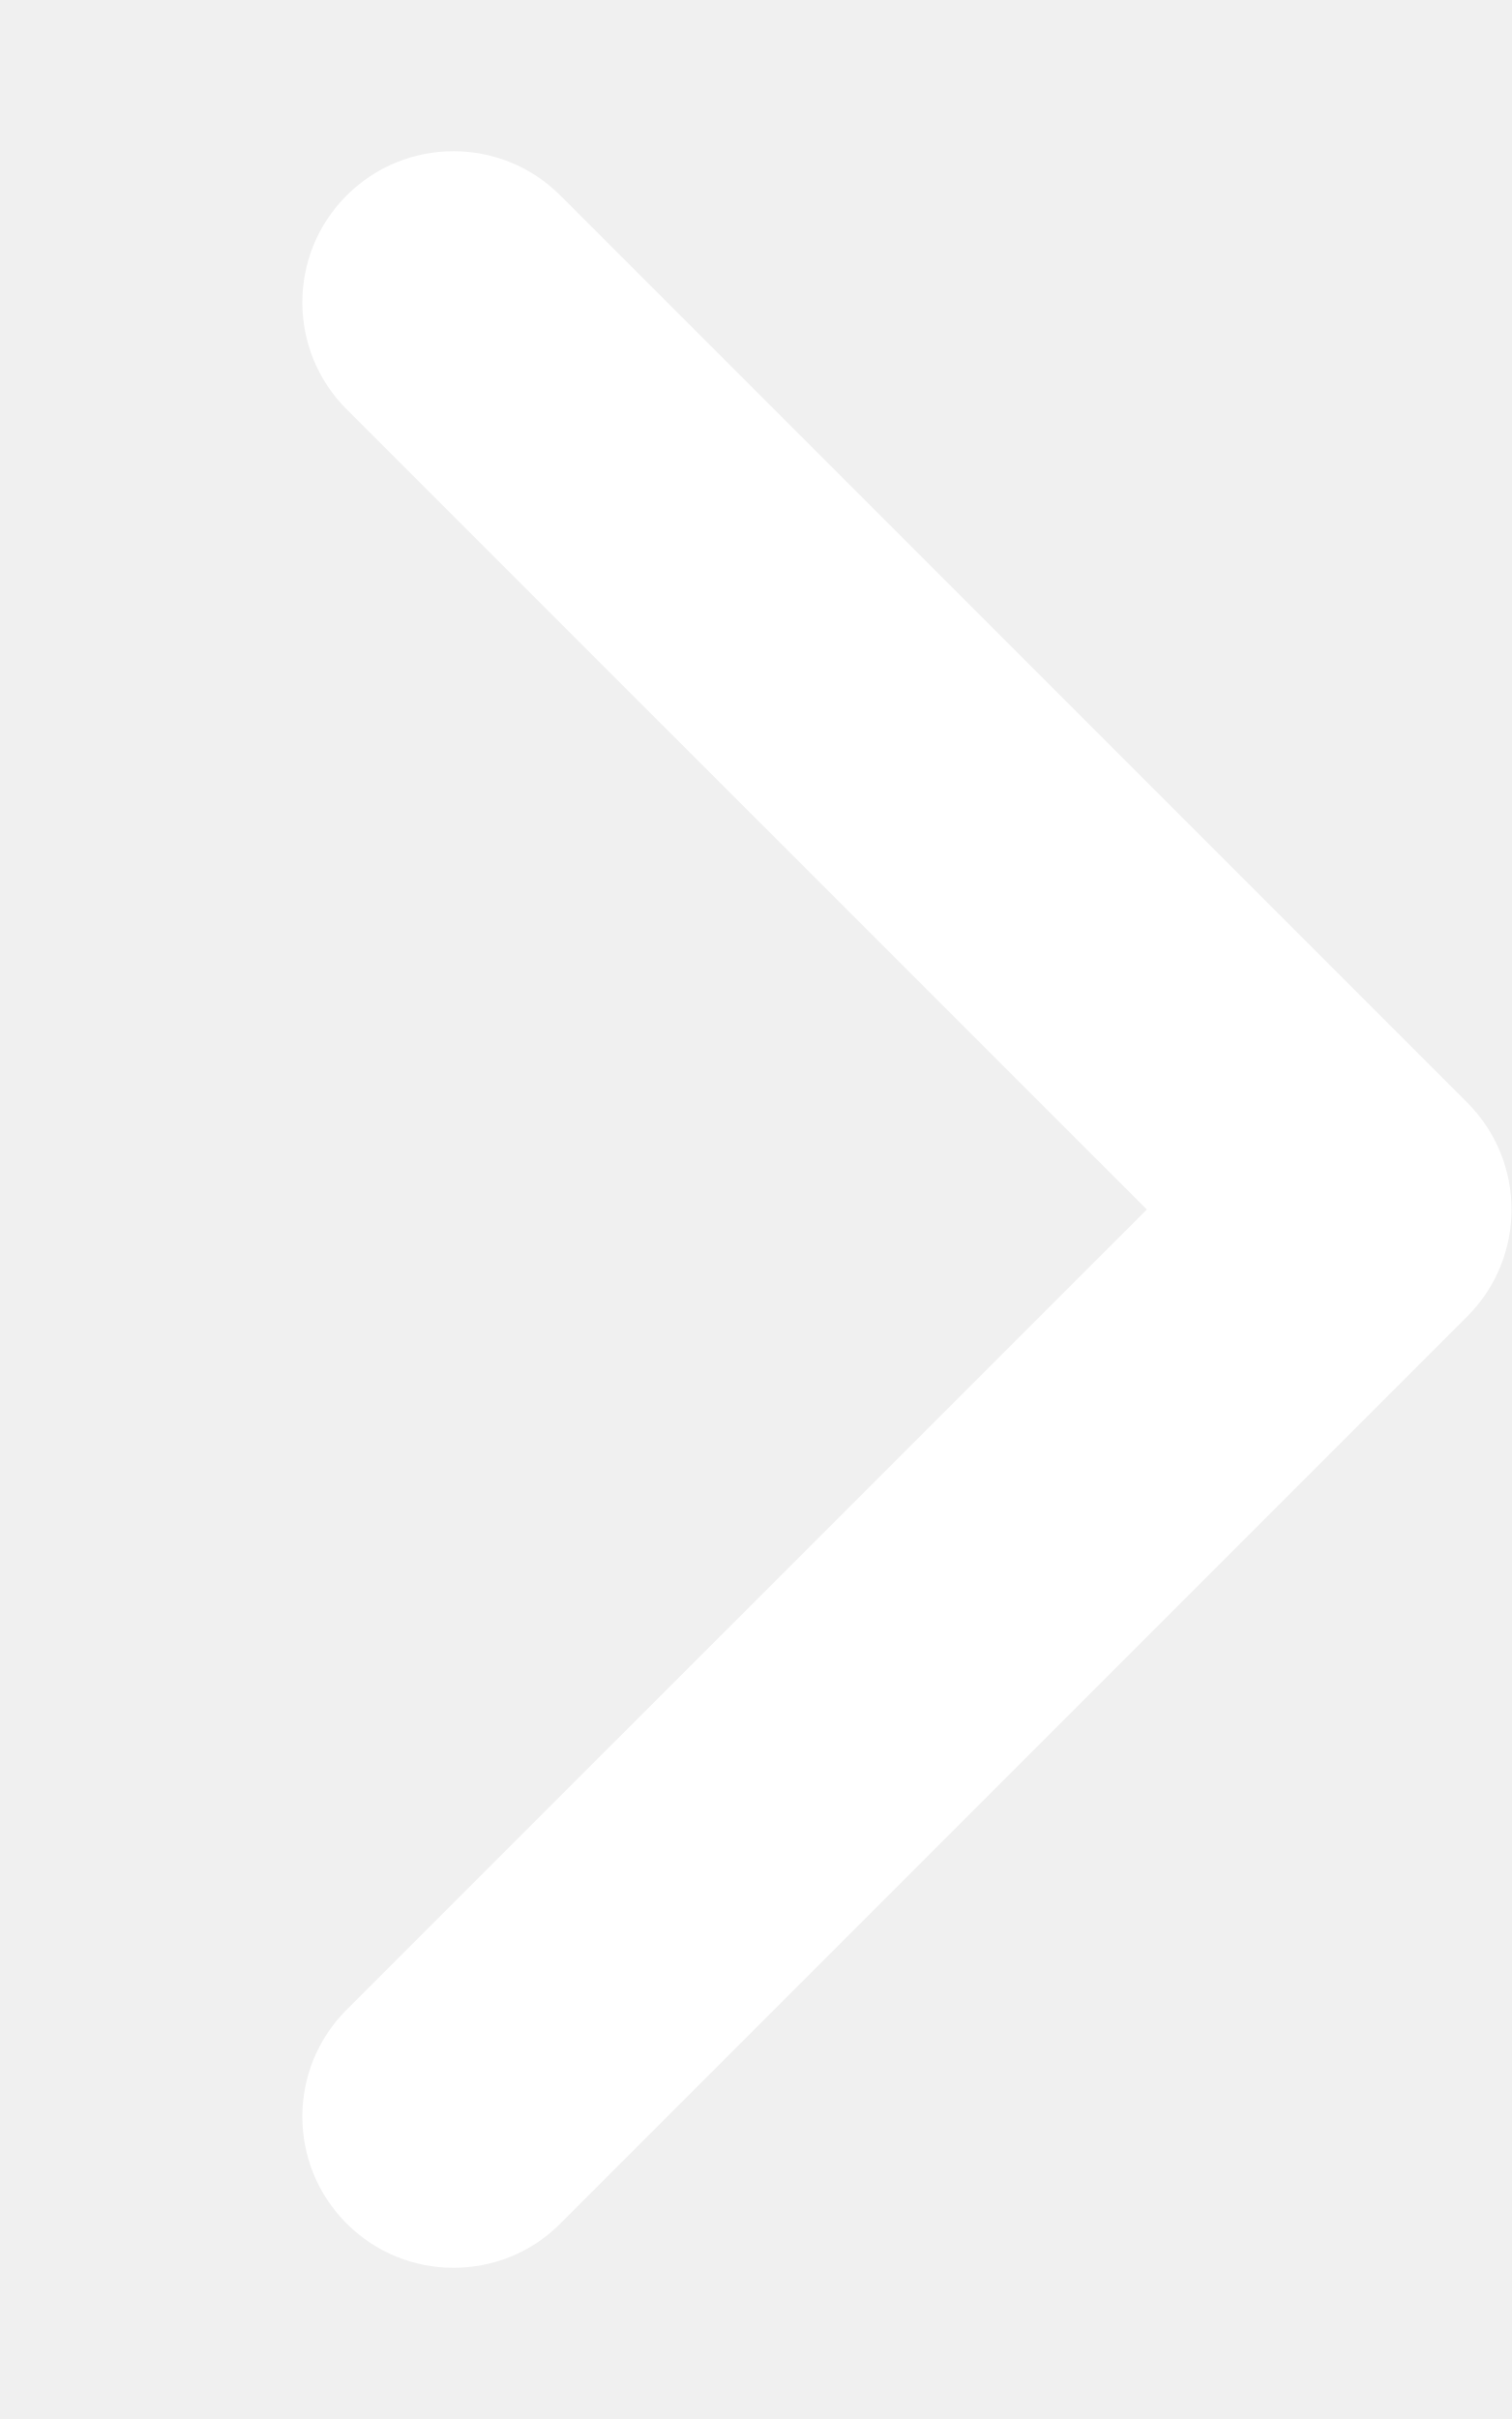
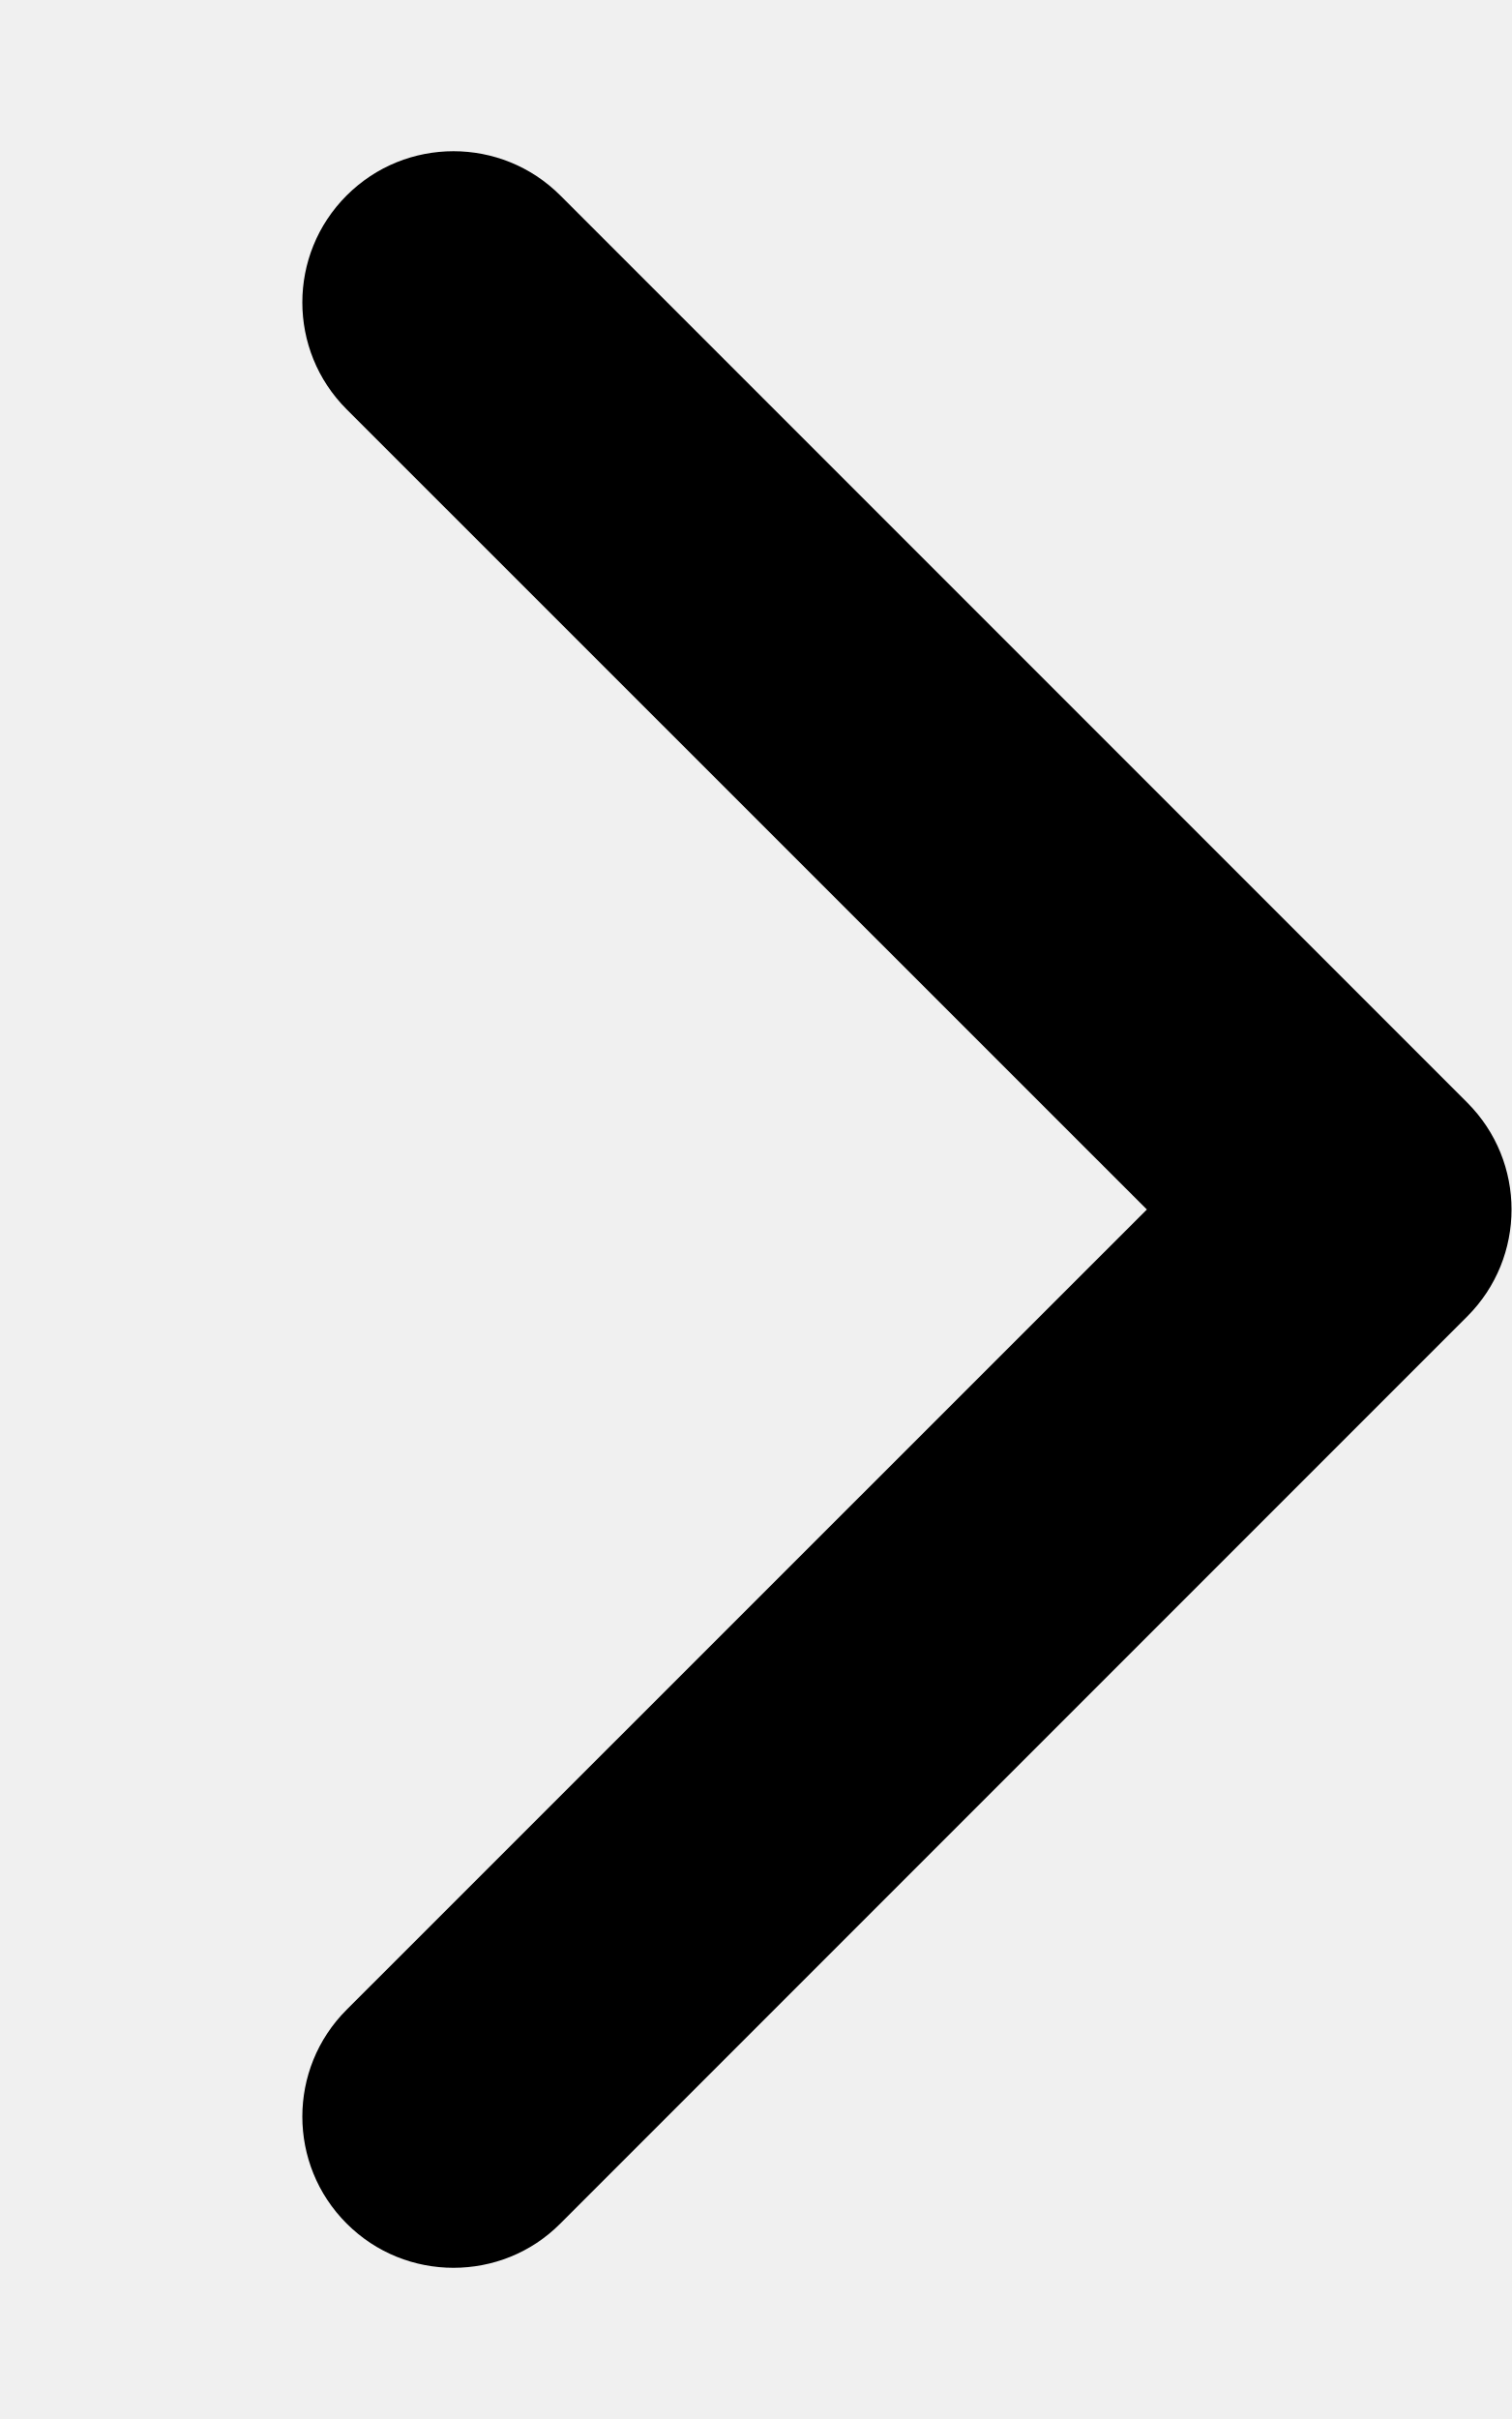
<svg xmlns="http://www.w3.org/2000/svg" aria-hidden="true" focusable="false" data-prefix="fas" data-icon="chevron-right" class="svg-inline--fa fa-chevron-right" role="img" viewBox="0 0 320 512">
-   <path fill="currentColor" d="M96 480c-8.188 0-16.38-3.125-22.62-9.375c-12.5-12.5-12.5-32.75 0-45.25L242.8 256L73.38 86.63c-12.5-12.5-12.5-32.75 0-45.25s32.75-12.5 45.25 0l192 192c12.5 12.5 12.5 32.75 0 45.25l-192 192C112.4 476.9 104.2 480 96 480z" style="fill: #FFFFFF;" />
+   <path fill="currentColor" d="M96 480c-8.188 0-16.38-3.125-22.62-9.375c-12.5-12.5-12.5-32.75 0-45.25L242.8 256L73.38 86.63c-12.5-12.5-12.5-32.75 0-45.25s32.75-12.5 45.25 0l192 192c12.5 12.5 12.5 32.75 0 45.25l-192 192C112.4 476.9 104.2 480 96 480z" />
</svg>
